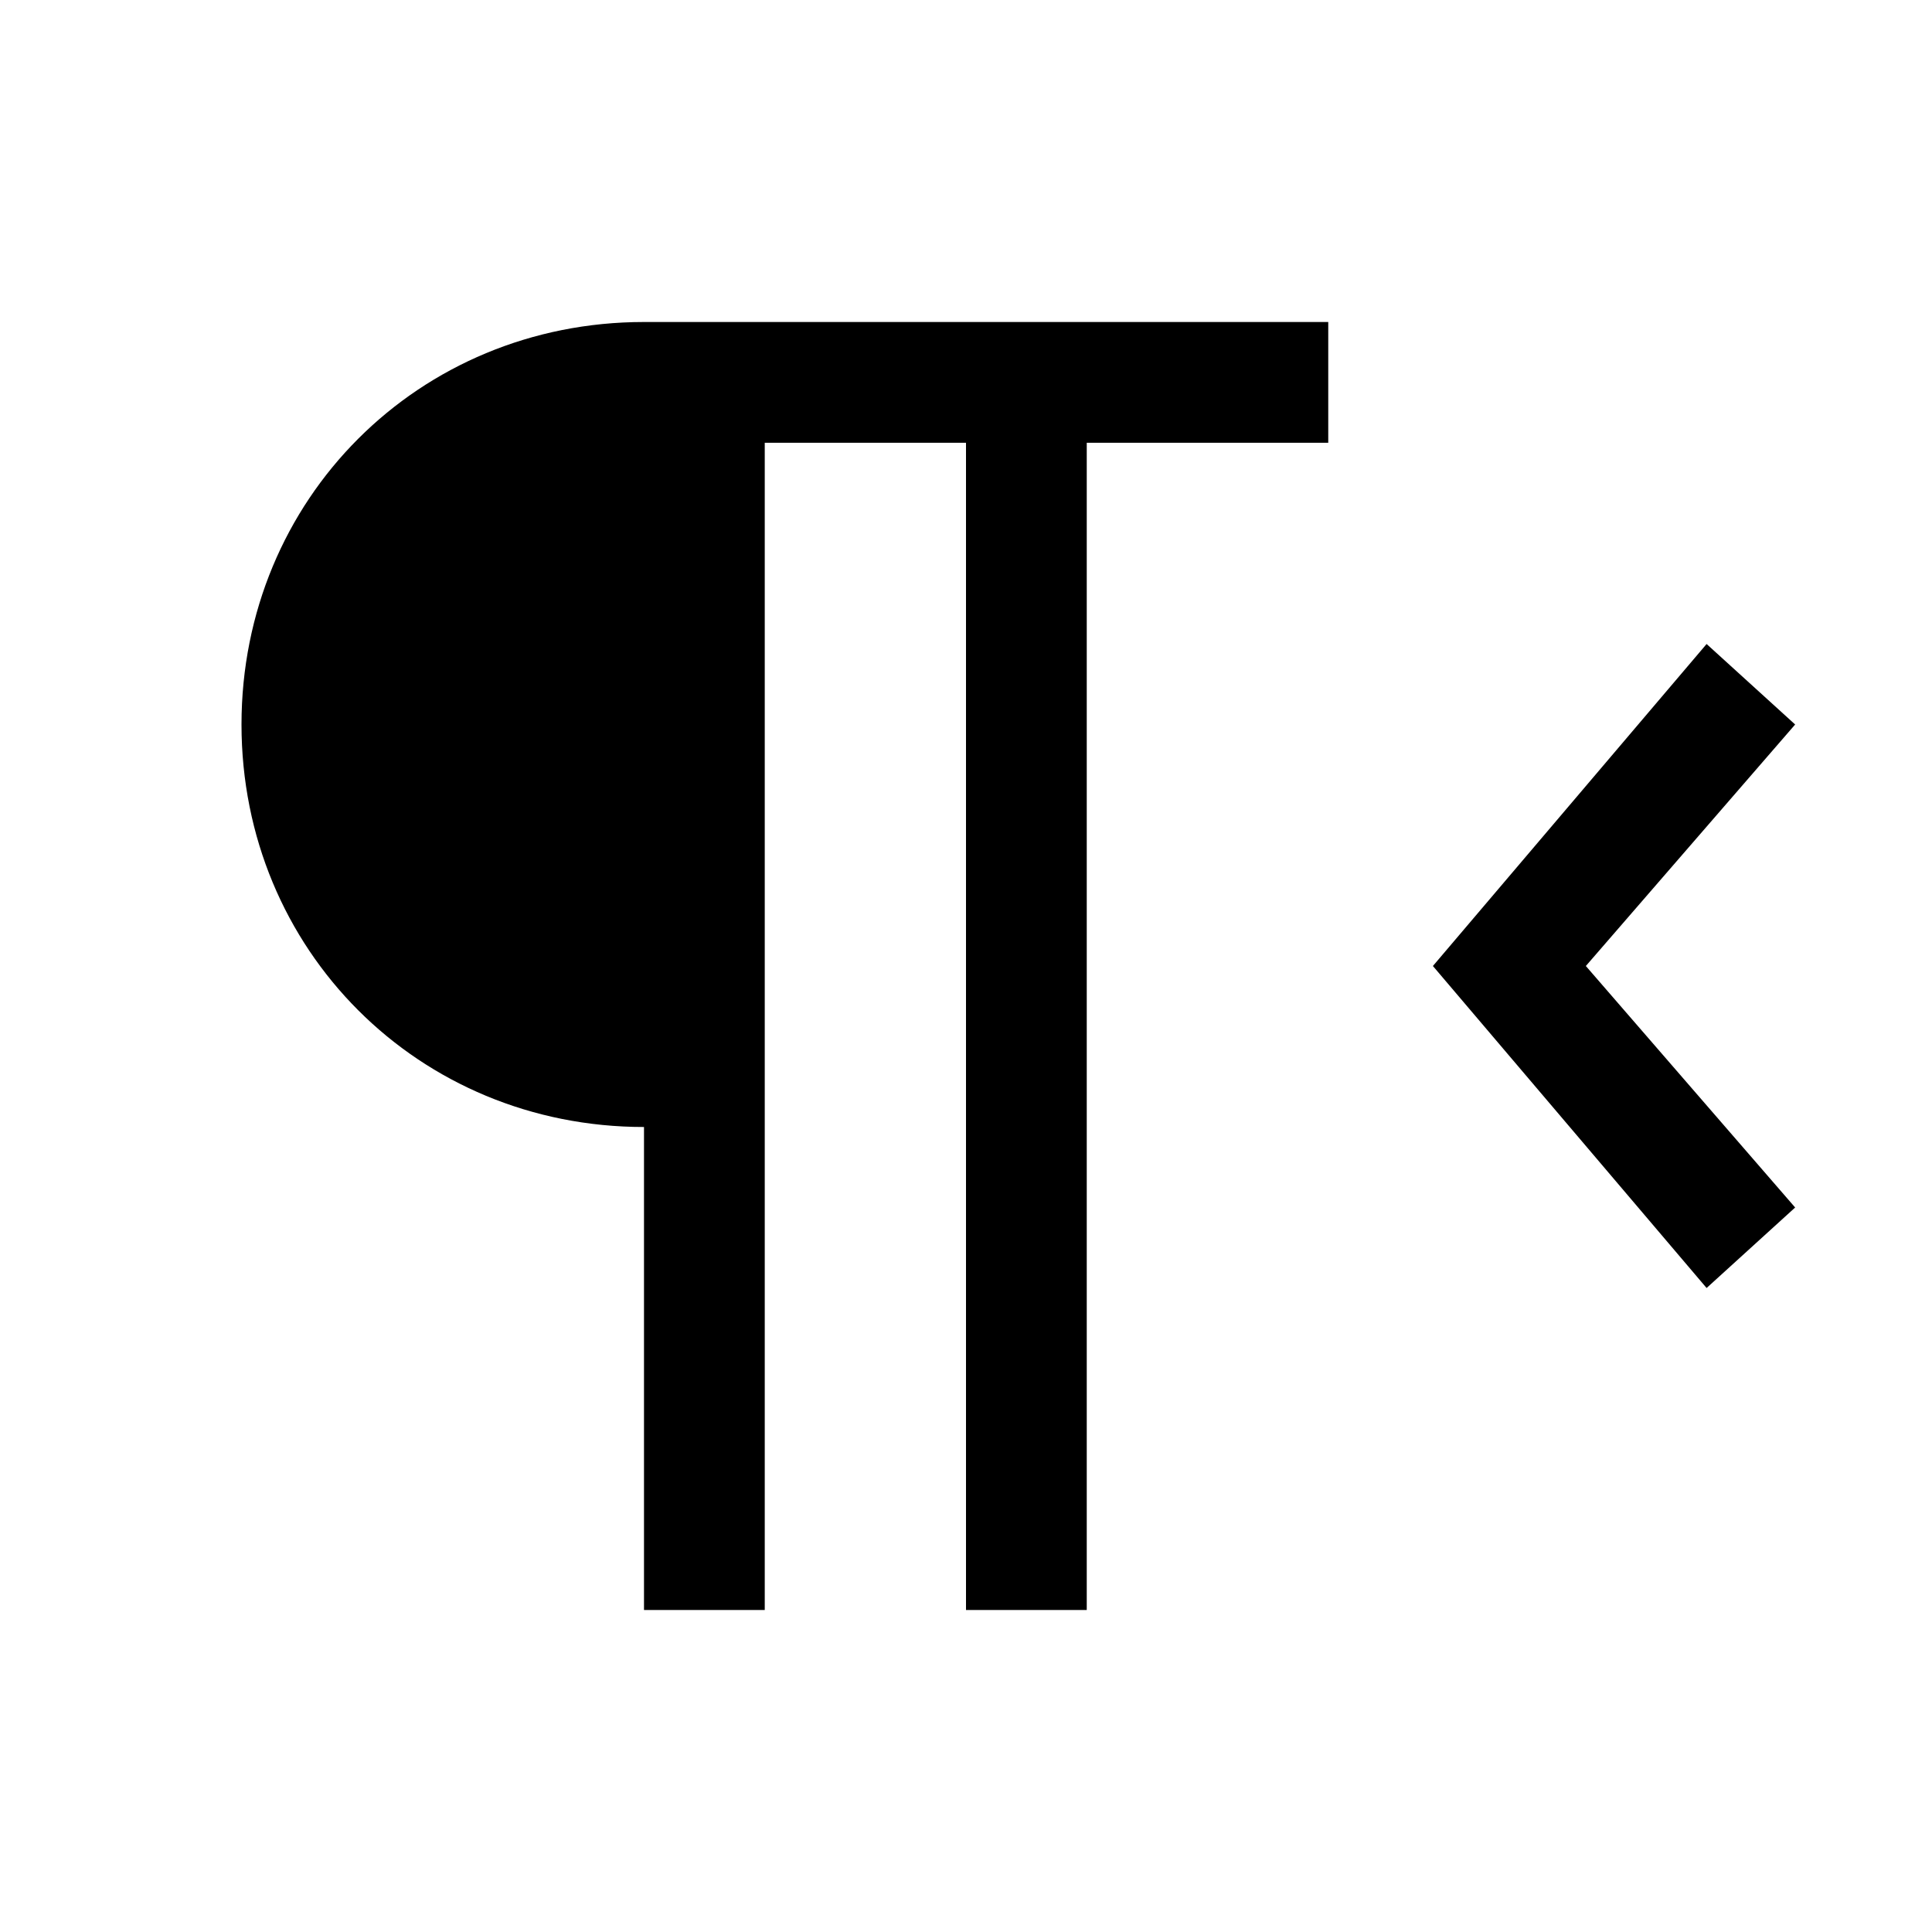
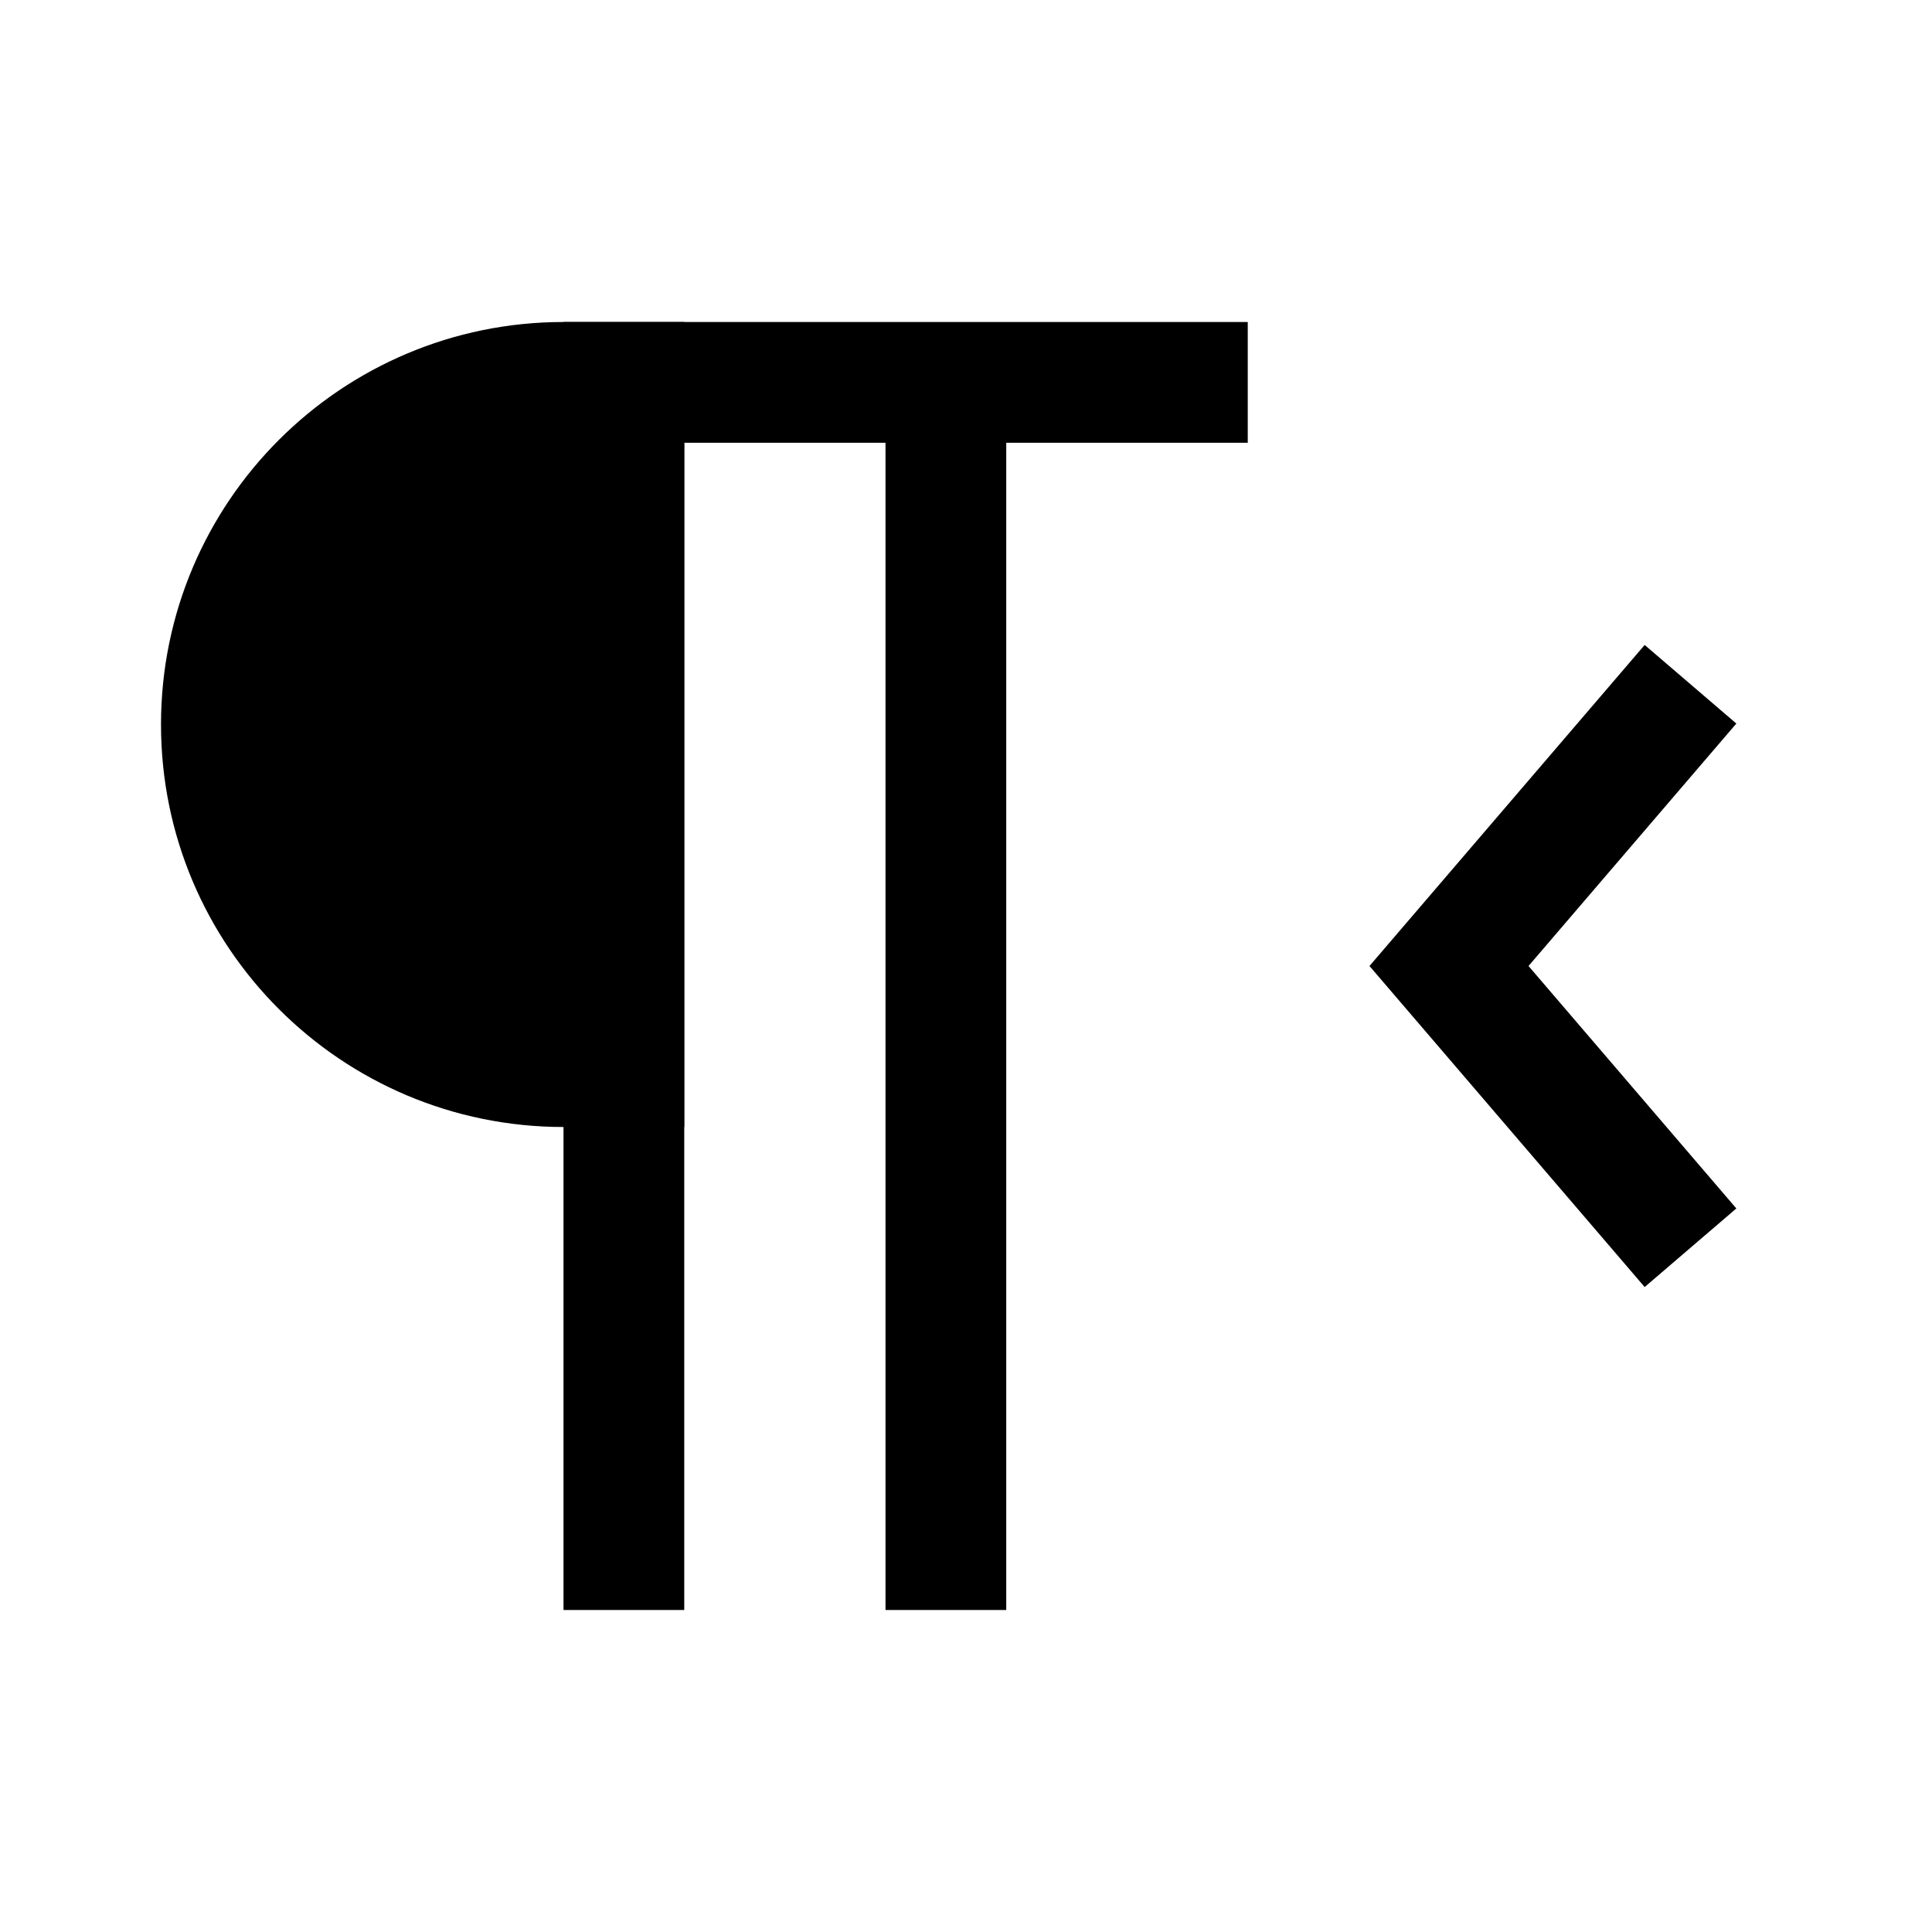
- <svg xmlns="http://www.w3.org/2000/svg" viewBox="0 0 24 24" fill="currentColor">
-   <path d="M3 9c0 2.8 2.2 5 5 5v-.2V20h1.5V5.5H12V20h1.5V5.5h3V4H8C5.2 4 3 6.2 3 9Zm19.3 0-1.1-1-3.4 4 3.4 4 1.1-1-2.6-3 2.6-3Z" />
+ <svg xmlns="http://www.w3.org/2000/svg" viewBox="0 0 24 24" style="fill: none" stroke="currentColor" stroke-width="1.5">
+   <path d="M7.75 20V4.75L11.75 4.75M11.75 20V4.75M11.75 4.75H15.5M21 15.5L18 12L21 8.5" vector-effect="non-scaling-stroke" />
+   <path d="M2.75 9C2.75 11.347 4.653 13.25 7 13.25H7.75V4.75H7C4.653 4.75 2.75 6.653 2.75 9Z" fill="currentColor" vector-effect="non-scaling-stroke" />
</svg>
